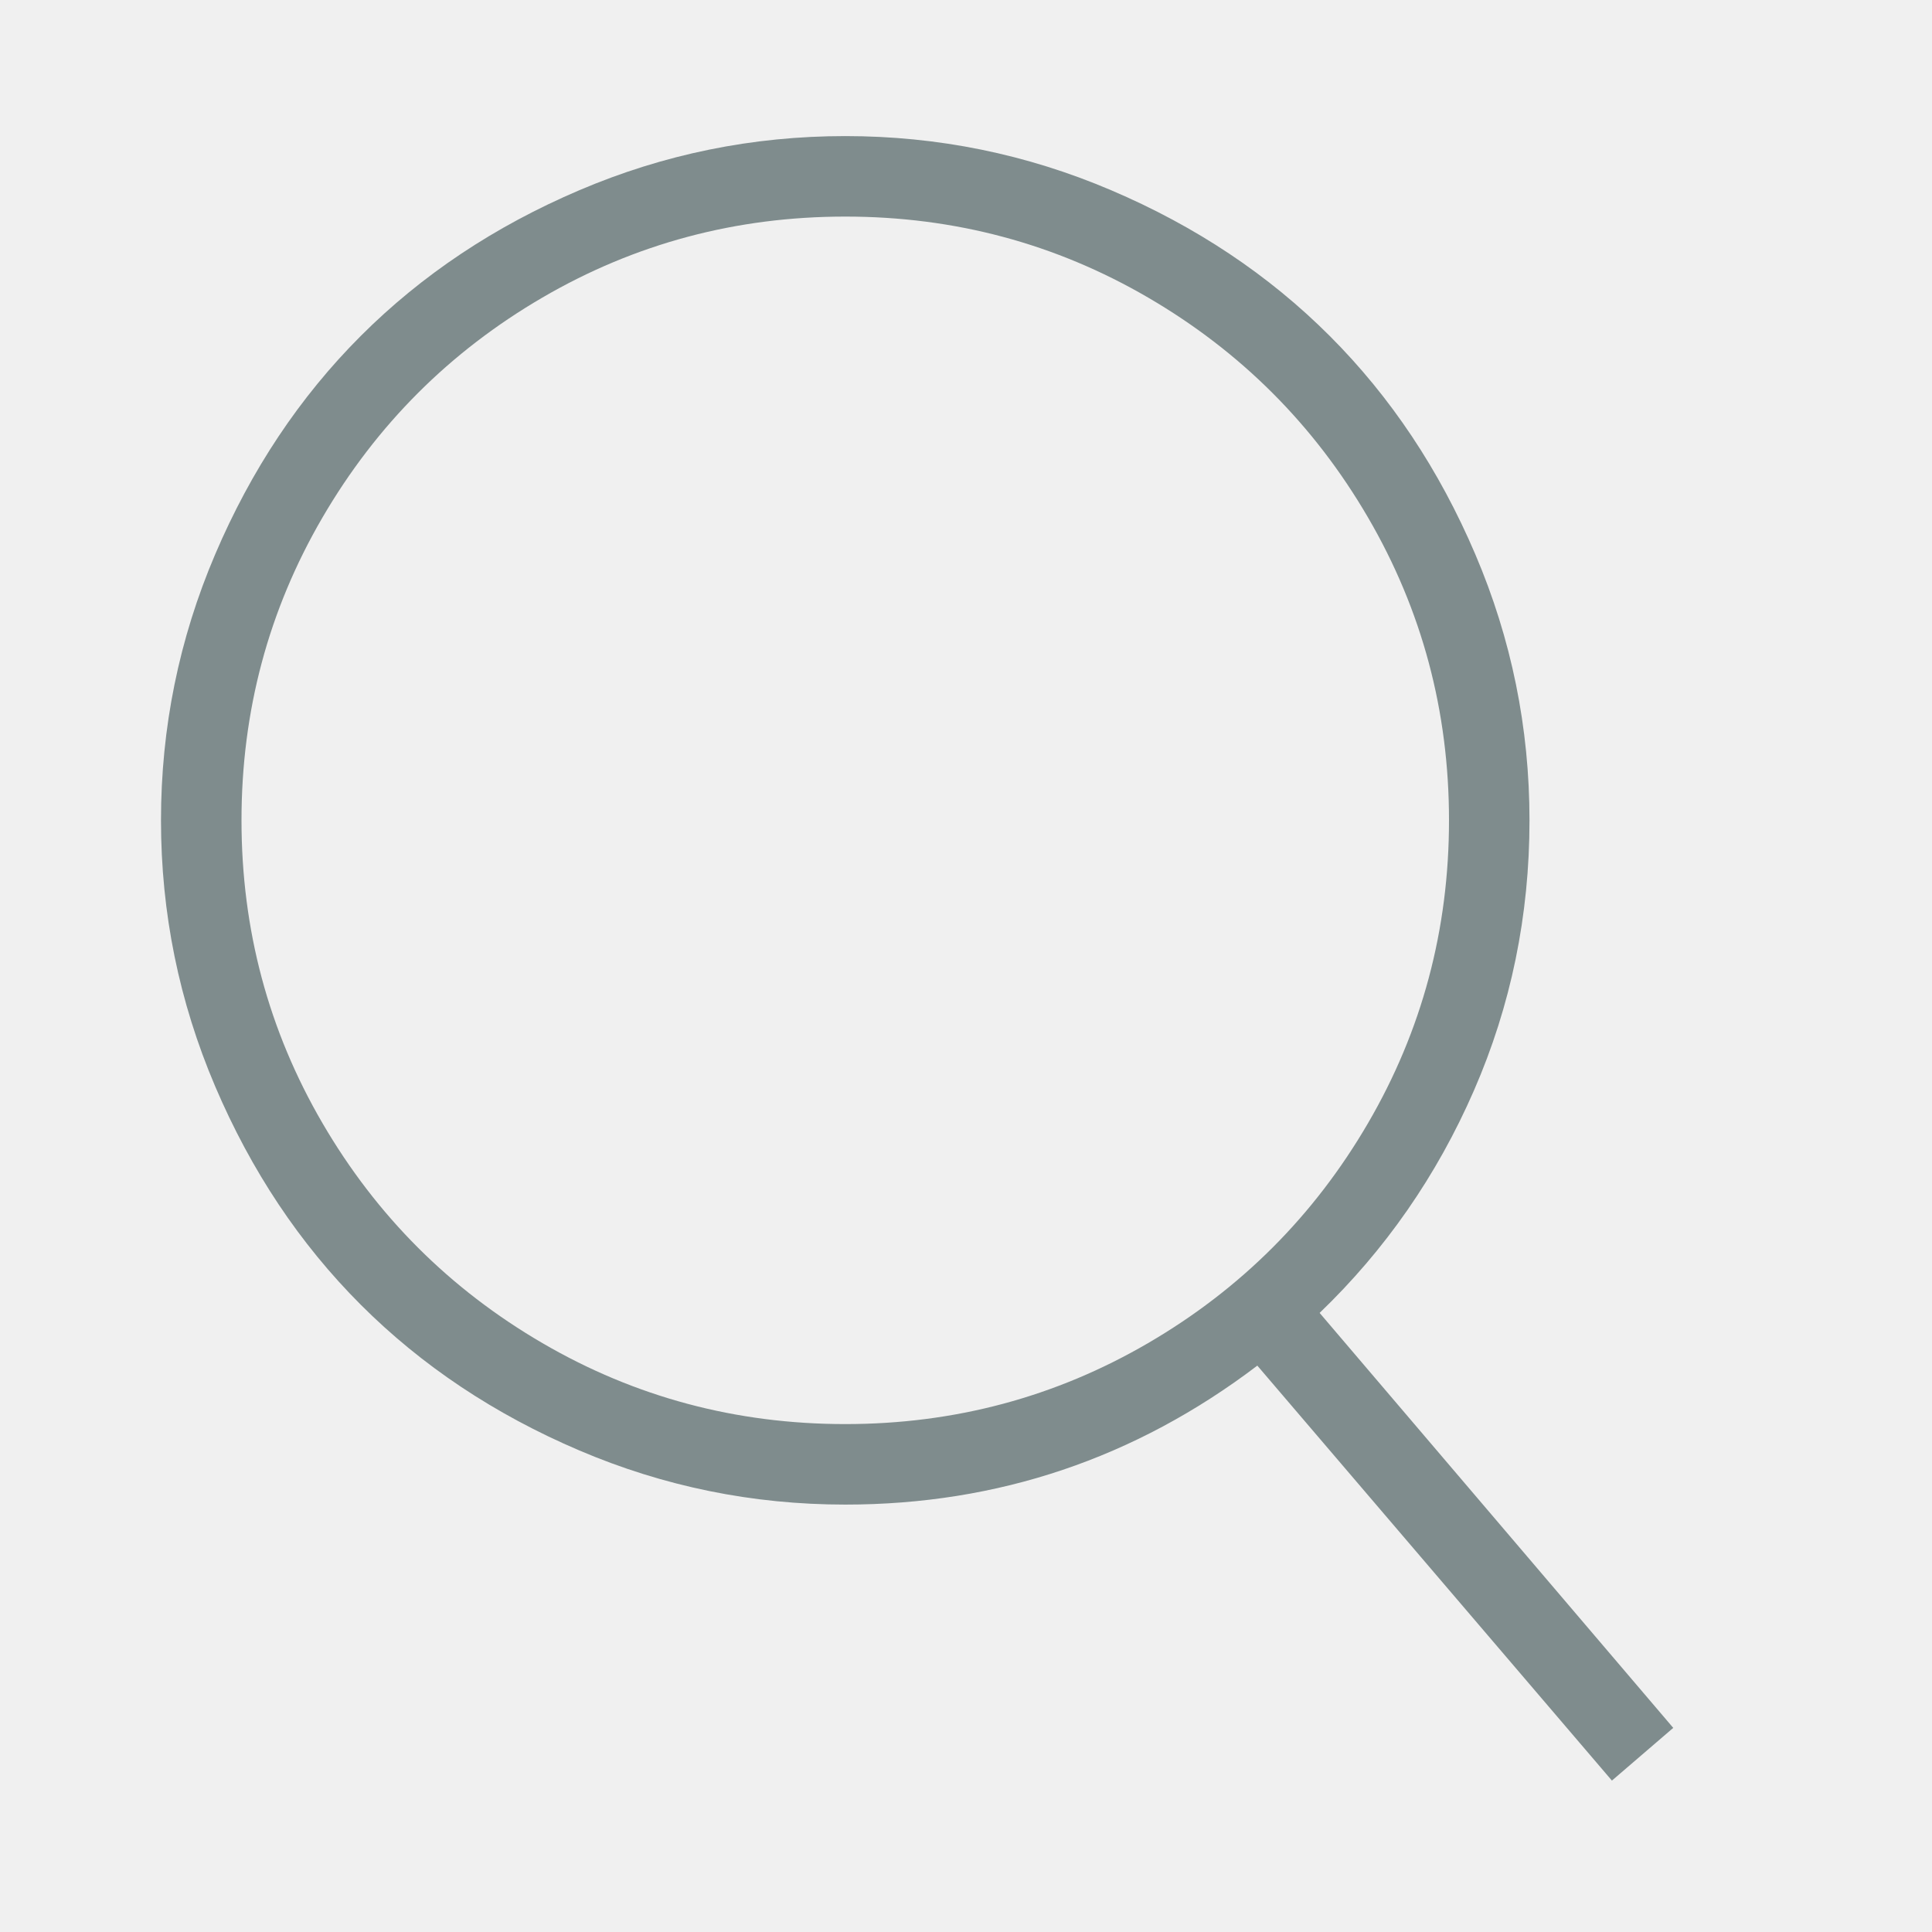
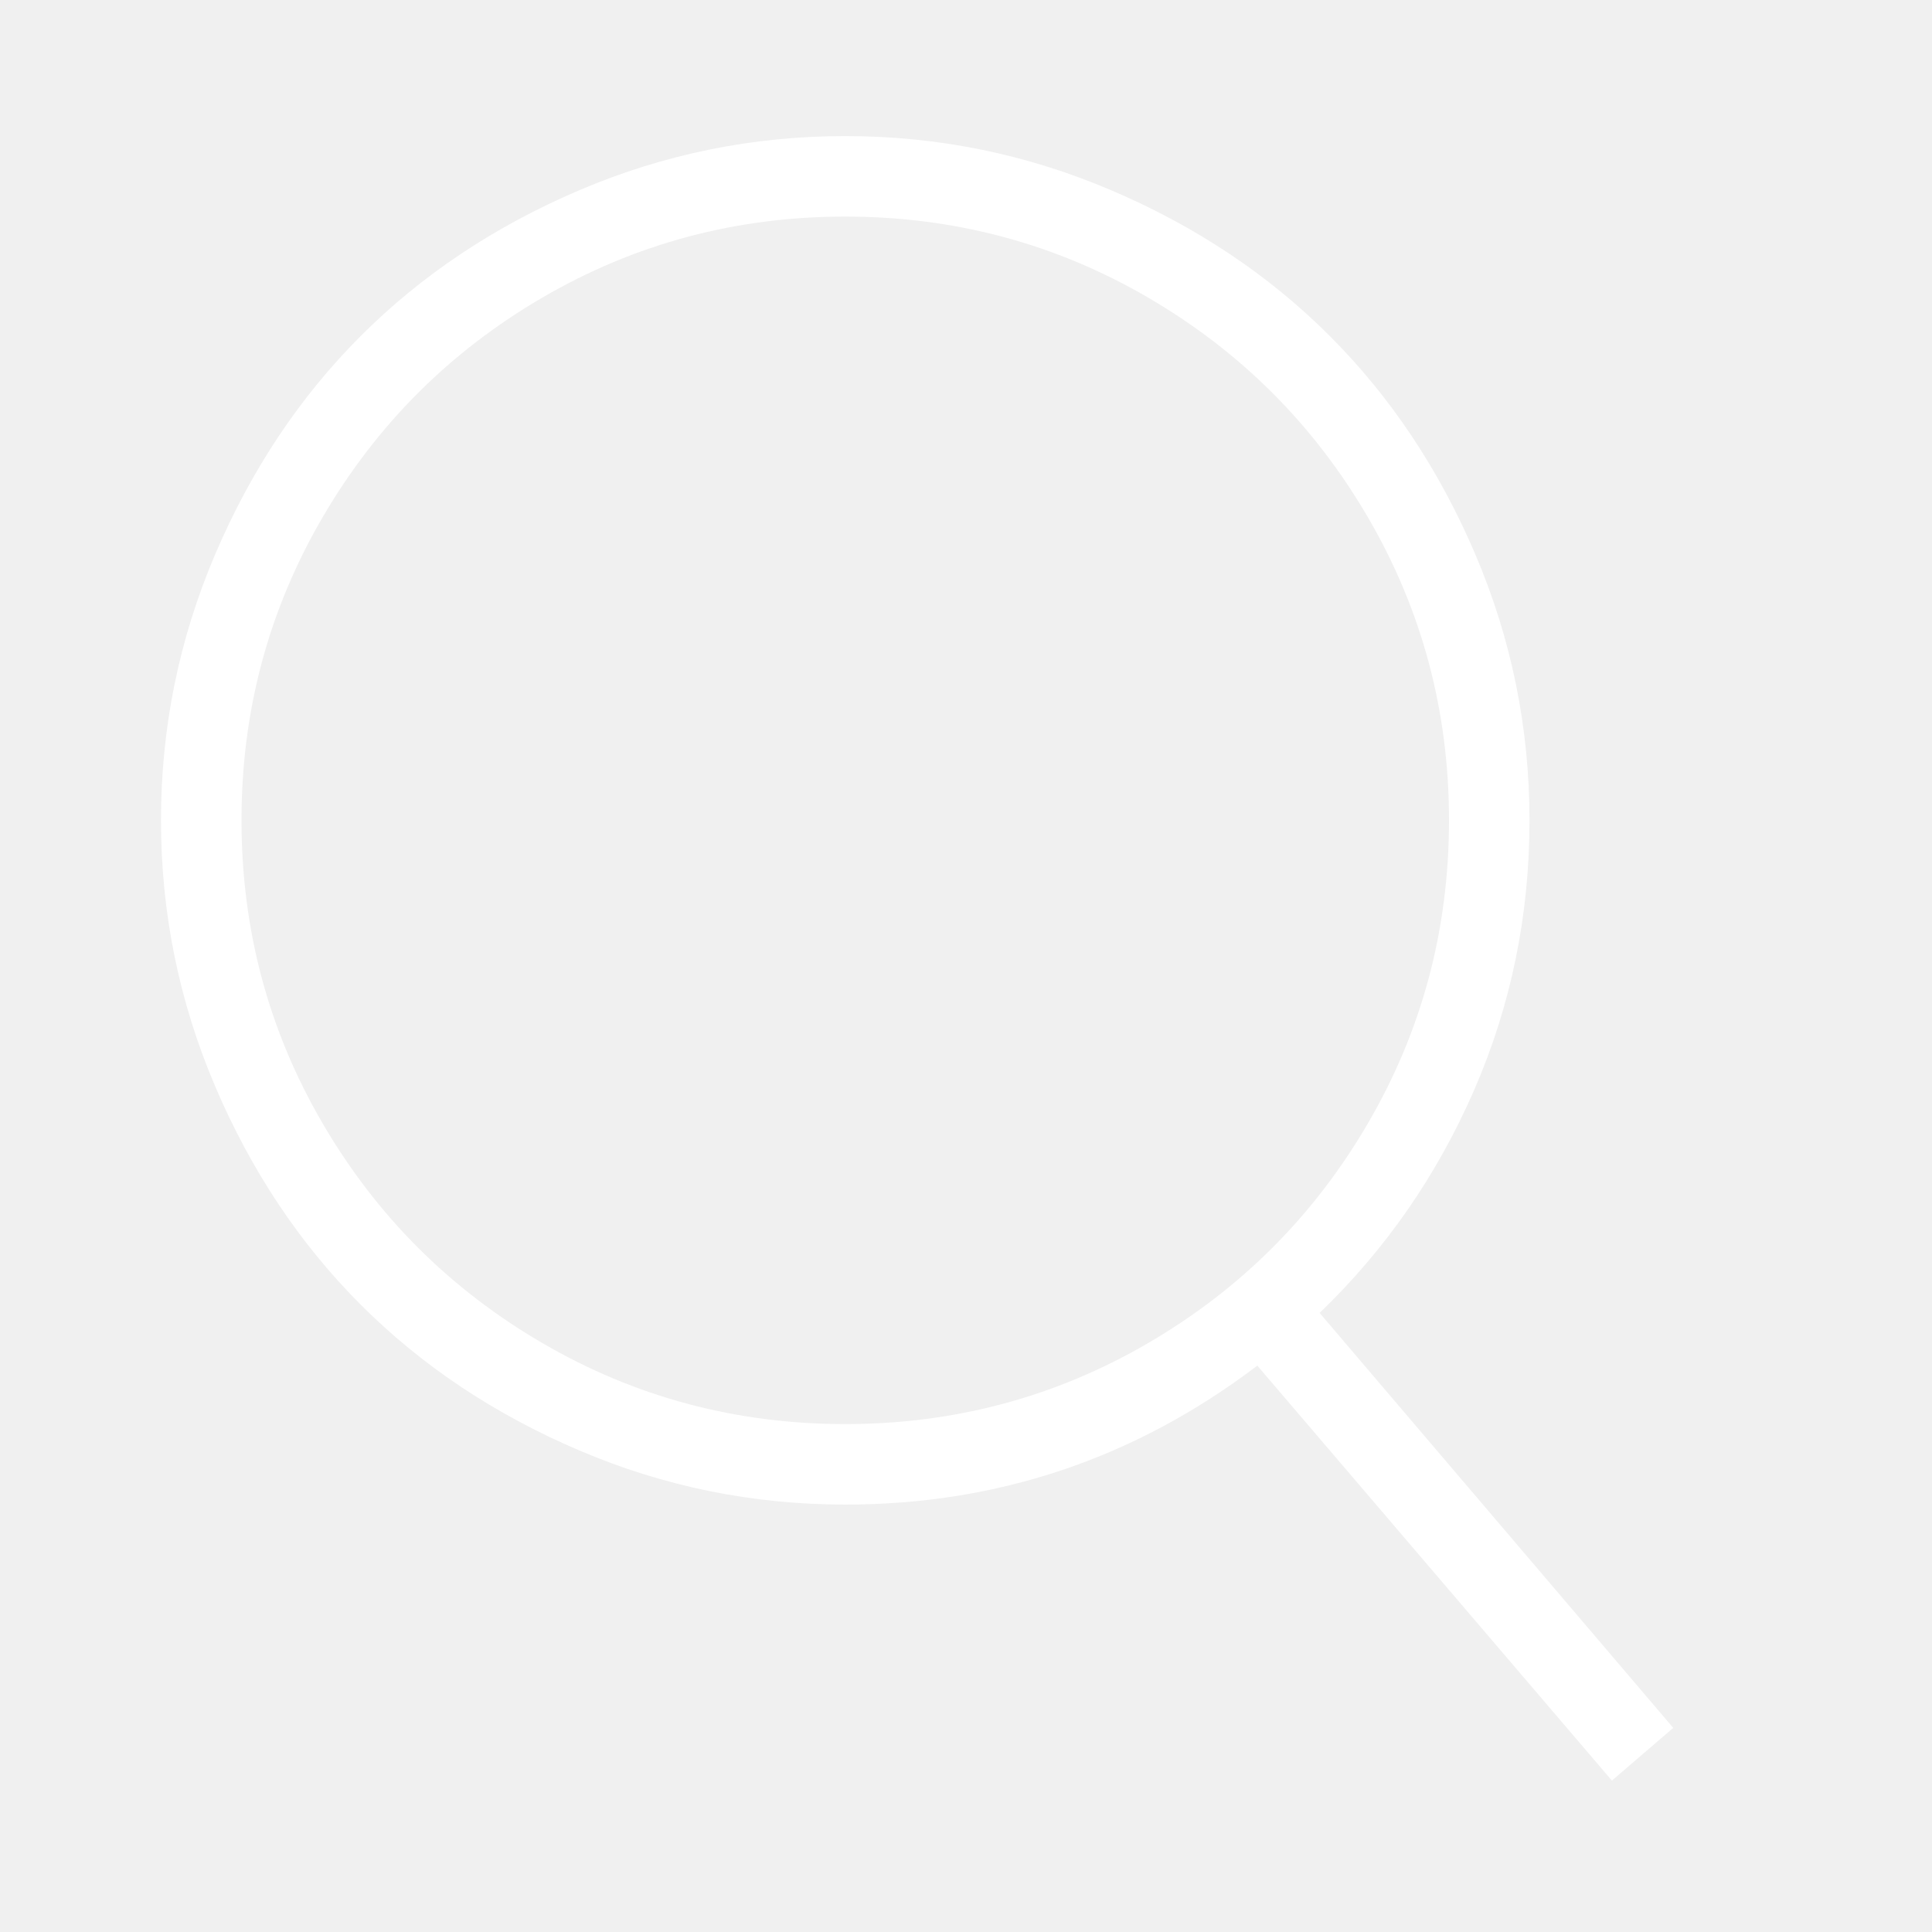
<svg xmlns="http://www.w3.org/2000/svg" viewBox="0 0 512 512">
-   <path d="M349.714 347.937l93.714 109.969-16.254 13.969-93.969-109.969q-48.508 36.825-109.207 36.825-36.826 0-70.476-14.349t-57.905-38.603-38.603-57.905-14.349-70.476 14.349-70.476 38.603-57.905 57.905-38.603 70.476-14.349 70.476 14.349 57.905 38.603 38.603 57.905 14.349 70.476q0 37.841-14.73 71.619t-40.889 58.921zM224 377.397q43.428 0 80.254-21.461t58.286-58.286 21.461-80.254-21.461-80.254-58.286-58.285-80.254-21.46-80.254 21.46-58.285 58.285-21.46 80.254 21.46 80.254 58.285 58.286 80.254 21.461z" fill="#7F8C8D" fill-rule="evenodd" />
+   <path d="M349.714 347.937l93.714 109.969-16.254 13.969-93.969-109.969q-48.508 36.825-109.207 36.825-36.826 0-70.476-14.349t-57.905-38.603-38.603-57.905-14.349-70.476 14.349-70.476 38.603-57.905 57.905-38.603 70.476-14.349 70.476 14.349 57.905 38.603 38.603 57.905 14.349 70.476q0 37.841-14.73 71.619t-40.889 58.921zM224 377.397q43.428 0 80.254-21.461t58.286-58.286 21.461-80.254-21.461-80.254-58.286-58.285-80.254-21.46-80.254 21.46-58.285 58.285-21.46 80.254 21.46 80.254 58.285 58.286 80.254 21.461z" fill="#FFF" fill-rule="evenodd" />
</svg>
